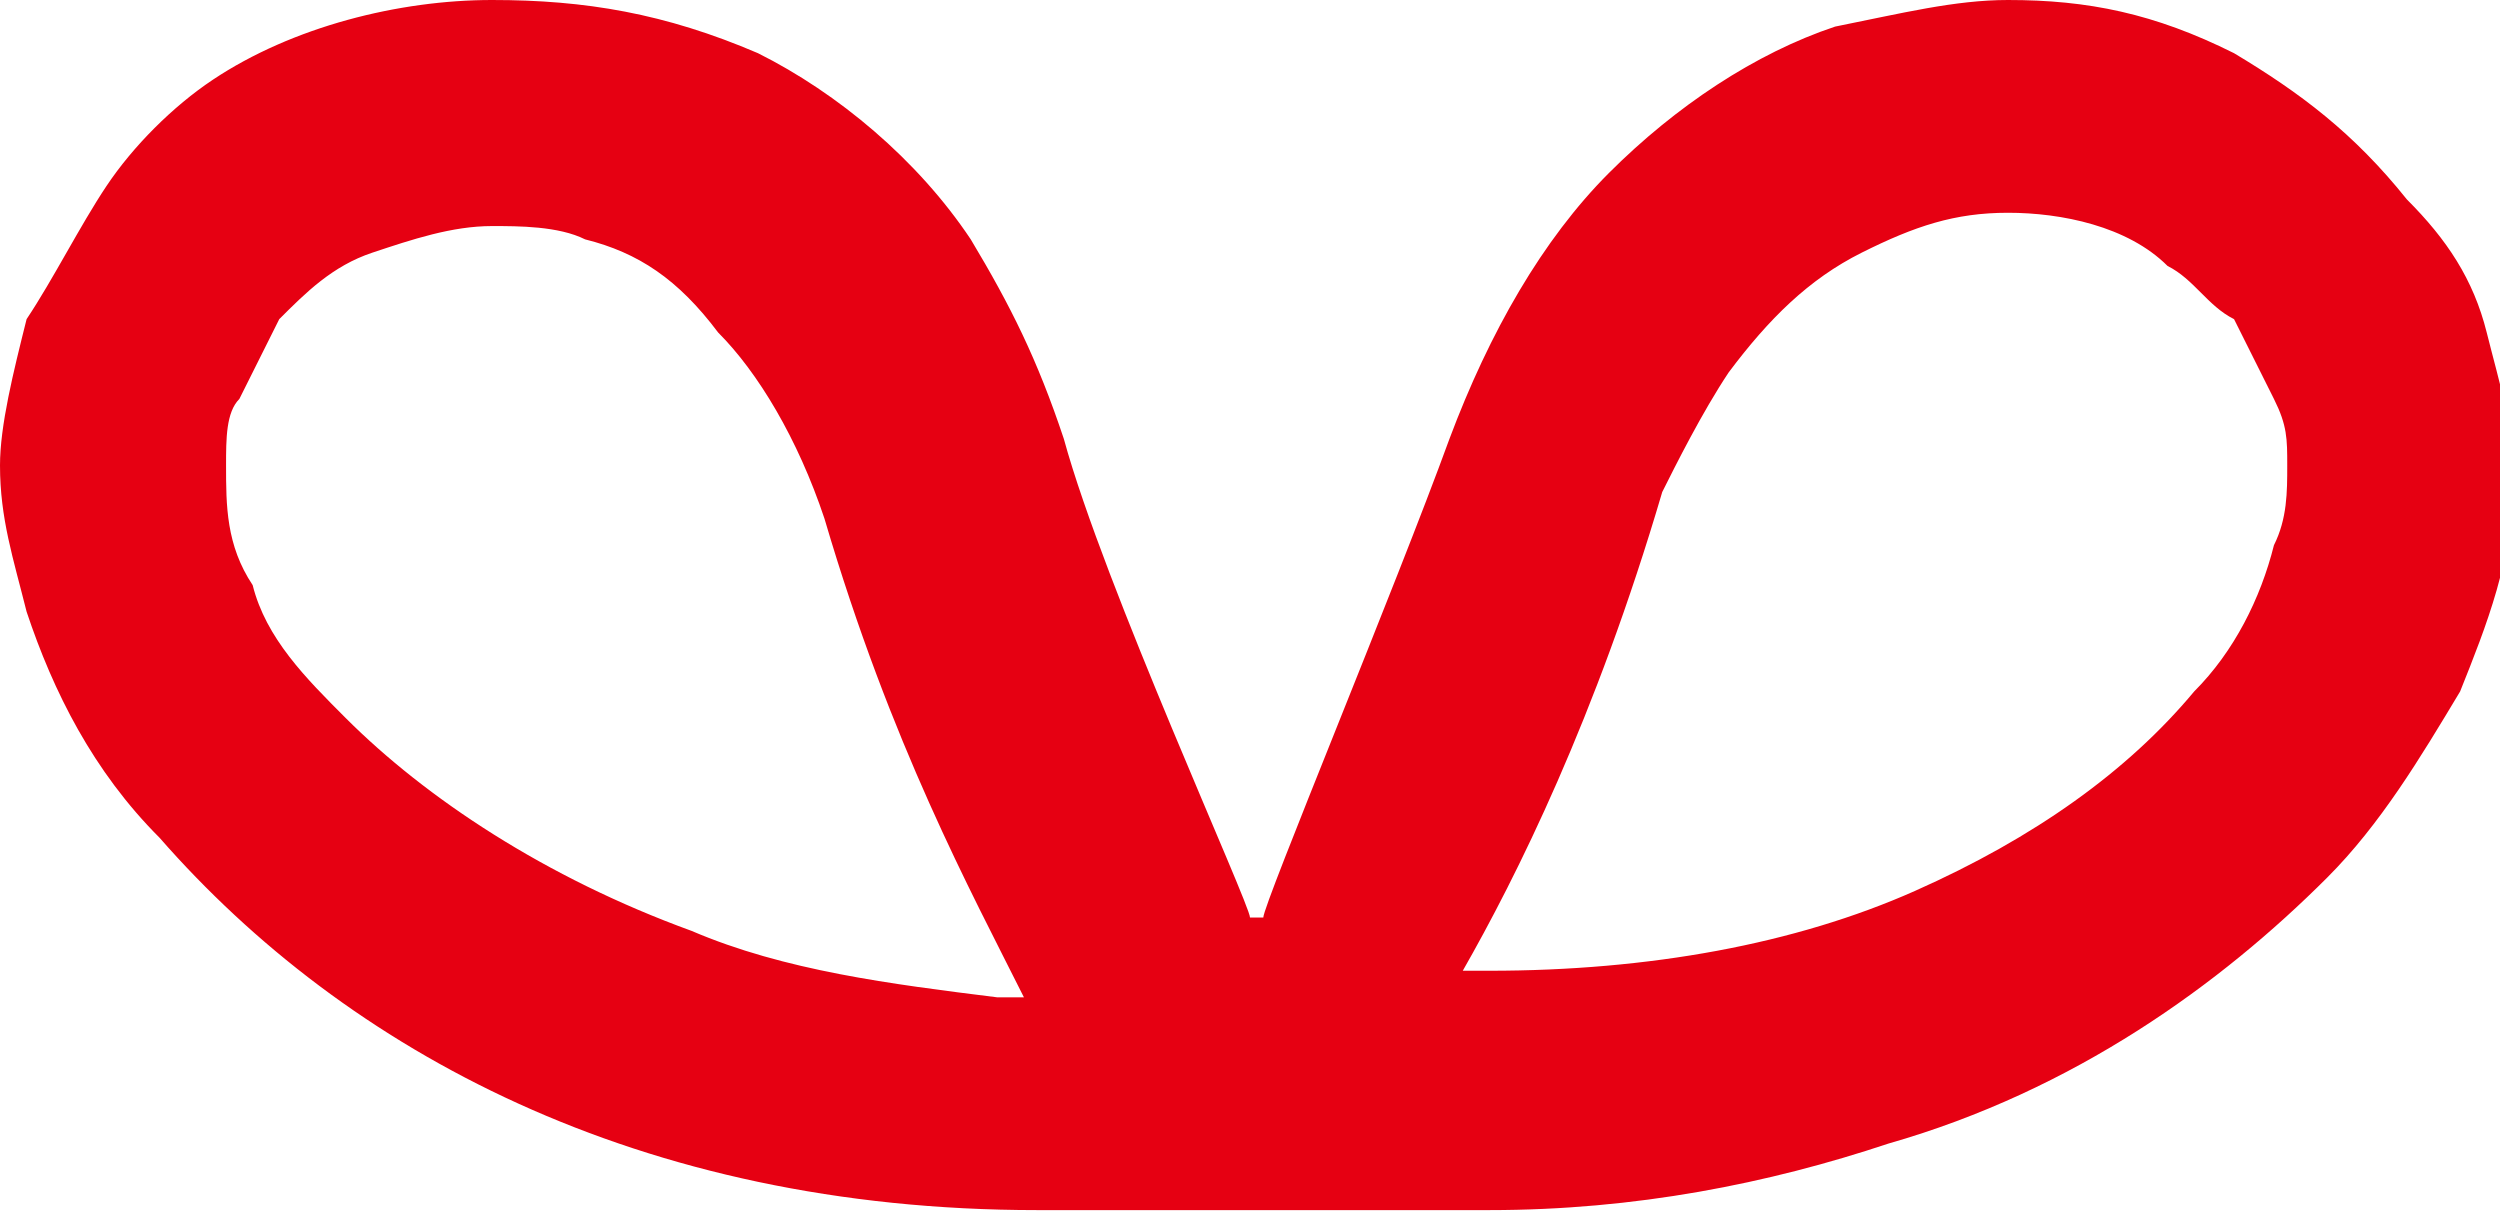
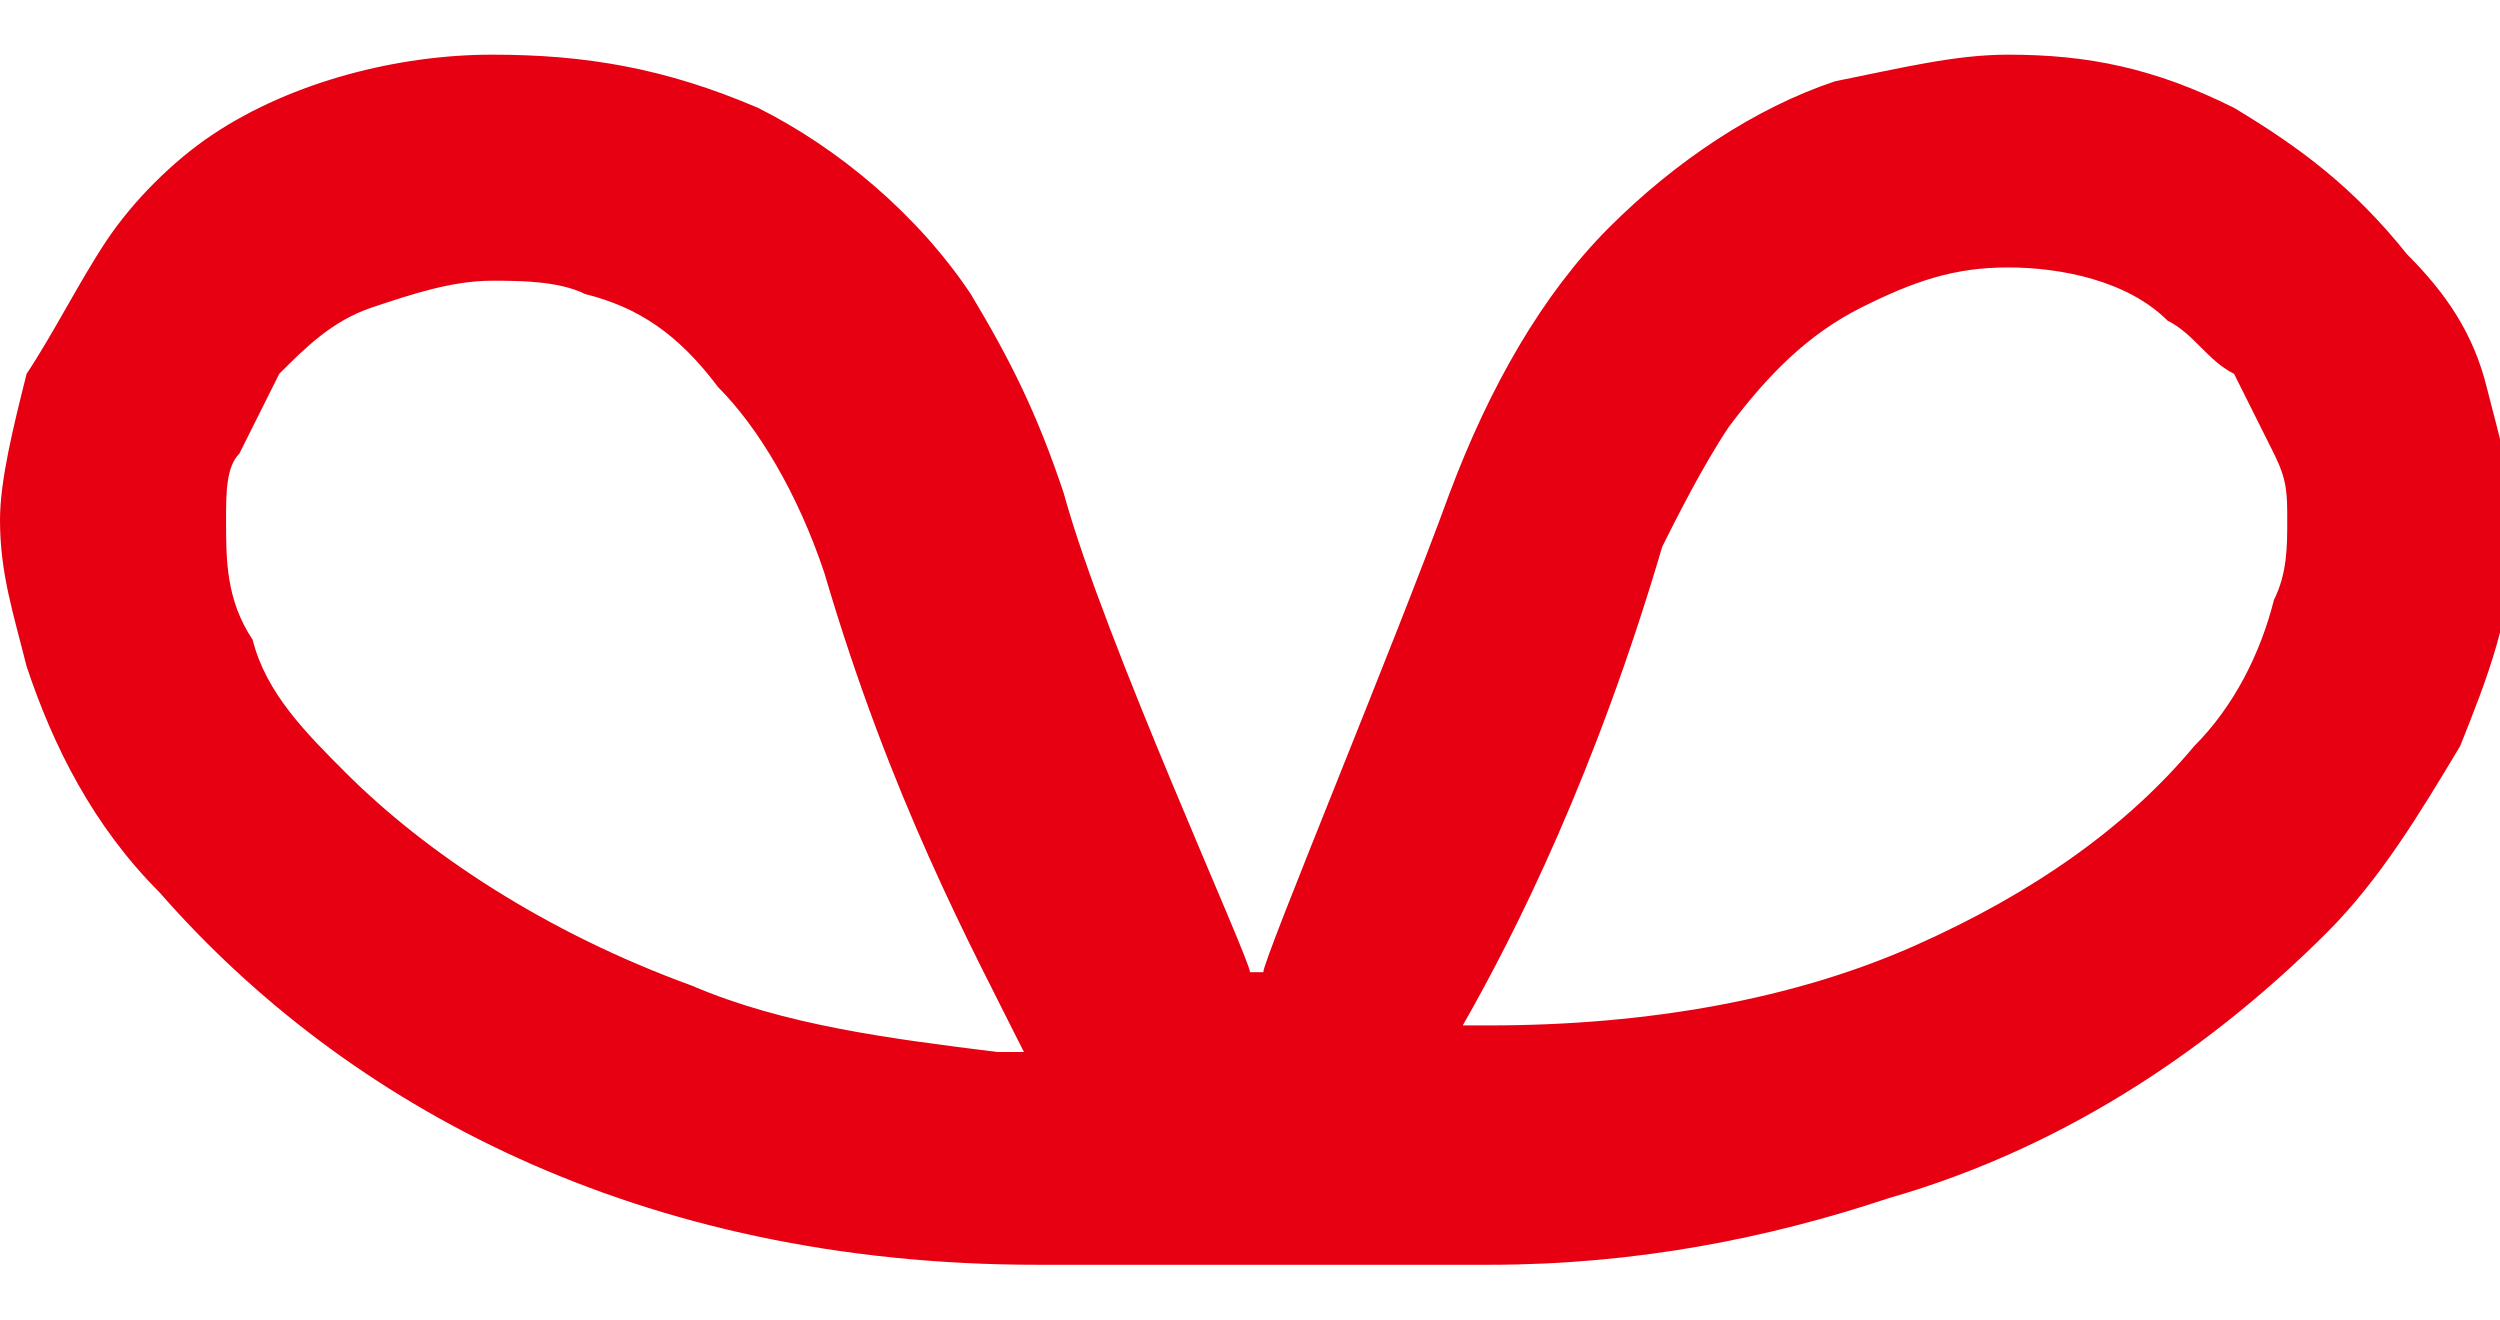
- <svg xmlns="http://www.w3.org/2000/svg" version="1.1" id="レイヤー_1" x="0px" y="0px" viewBox="0 0 18.8 9.1" style="enable-background:new 0 0 18.8 9.1;" xml:space="preserve">
+ <svg xmlns="http://www.w3.org/2000/svg" version="1.1" id="レイヤー_1" width="540" height="285" x="0px" y="0px" viewBox="0 0 18.8 9.1" style="enable-background:new 0 0 18.8 9.1;" xml:space="preserve">
  <style type="text/css">
	.st0{fill:#E60012;}
</style>
  <path class="st0" d="M17.5,6.6c0.4-0.4,0.7-0.9,1-1.4c0.2-0.5,0.4-1,0.4-1.6c0-0.4-0.1-0.7-0.2-1.1c-0.1-0.4-0.3-0.7-0.6-1  c-0.4-0.5-0.8-0.8-1.3-1.1C16.2,0.1,15.7,0,15.1,0c-0.4,0-0.8,0.1-1.3,0.2c-0.6,0.2-1.2,0.6-1.7,1.1c-0.5,0.5-0.9,1.2-1.2,2  c-0.4,1.1-1.4,3.5-1.4,3.6H9.4c0-0.1-1.1-2.5-1.4-3.6c-0.2-0.6-0.4-1-0.7-1.5c-0.4-0.6-1-1.1-1.6-1.4C5,0.1,4.4,0,3.7,0  C3,0,2.2,0.2,1.6,0.6C1.3,0.8,1,1.1,0.8,1.4c-0.2,0.3-0.4,0.7-0.6,1C0.1,2.8,0,3.2,0,3.5c0,0.4,0.1,0.7,0.2,1.1  c0.2,0.6,0.5,1.2,1,1.7c0.7,0.8,1.6,1.5,2.7,2c1.1,0.5,2.4,0.8,3.9,0.8c0.8,0,1.7,0,1.7,0c0,0,0.9,0,1.7,0c1.1,0,2.1-0.2,3-0.5  C15.6,8.2,16.7,7.4,17.5,6.6z M13,2.8c0.3-0.4,0.6-0.7,1-0.9c0.4-0.2,0.7-0.3,1.1-0.3c0.4,0,0.9,0.1,1.2,0.4  c0.2,0.1,0.3,0.3,0.5,0.4C16.9,2.6,17,2.8,17.1,3c0.1,0.2,0.1,0.3,0.1,0.5c0,0.2,0,0.4-0.1,0.6c-0.1,0.4-0.3,0.8-0.6,1.1  c-0.5,0.6-1.2,1.1-2.1,1.5c-0.9,0.4-2,0.6-3.2,0.6c-0.1,0-0.1,0-0.2,0c0.4-0.7,1-1.9,1.5-3.6C12.6,3.5,12.8,3.1,13,2.8z M1.9,4.4  C1.7,4.1,1.7,3.8,1.7,3.5c0-0.2,0-0.4,0.1-0.5l0,0c0.1-0.2,0.2-0.4,0.3-0.6C2.3,2.2,2.5,2,2.8,1.9c0.3-0.1,0.6-0.2,0.9-0.2  c0.2,0,0.5,0,0.7,0.1c0.4,0.1,0.7,0.3,1,0.7c0.3,0.3,0.6,0.8,0.8,1.4c0.5,1.7,1.1,2.8,1.5,3.6c-0.1,0-0.1,0-0.2,0  C6.7,7.4,5.9,7.3,5.2,7c-1.1-0.4-2-1-2.6-1.6C2.3,5.1,2,4.8,1.9,4.4z" />
</svg>
